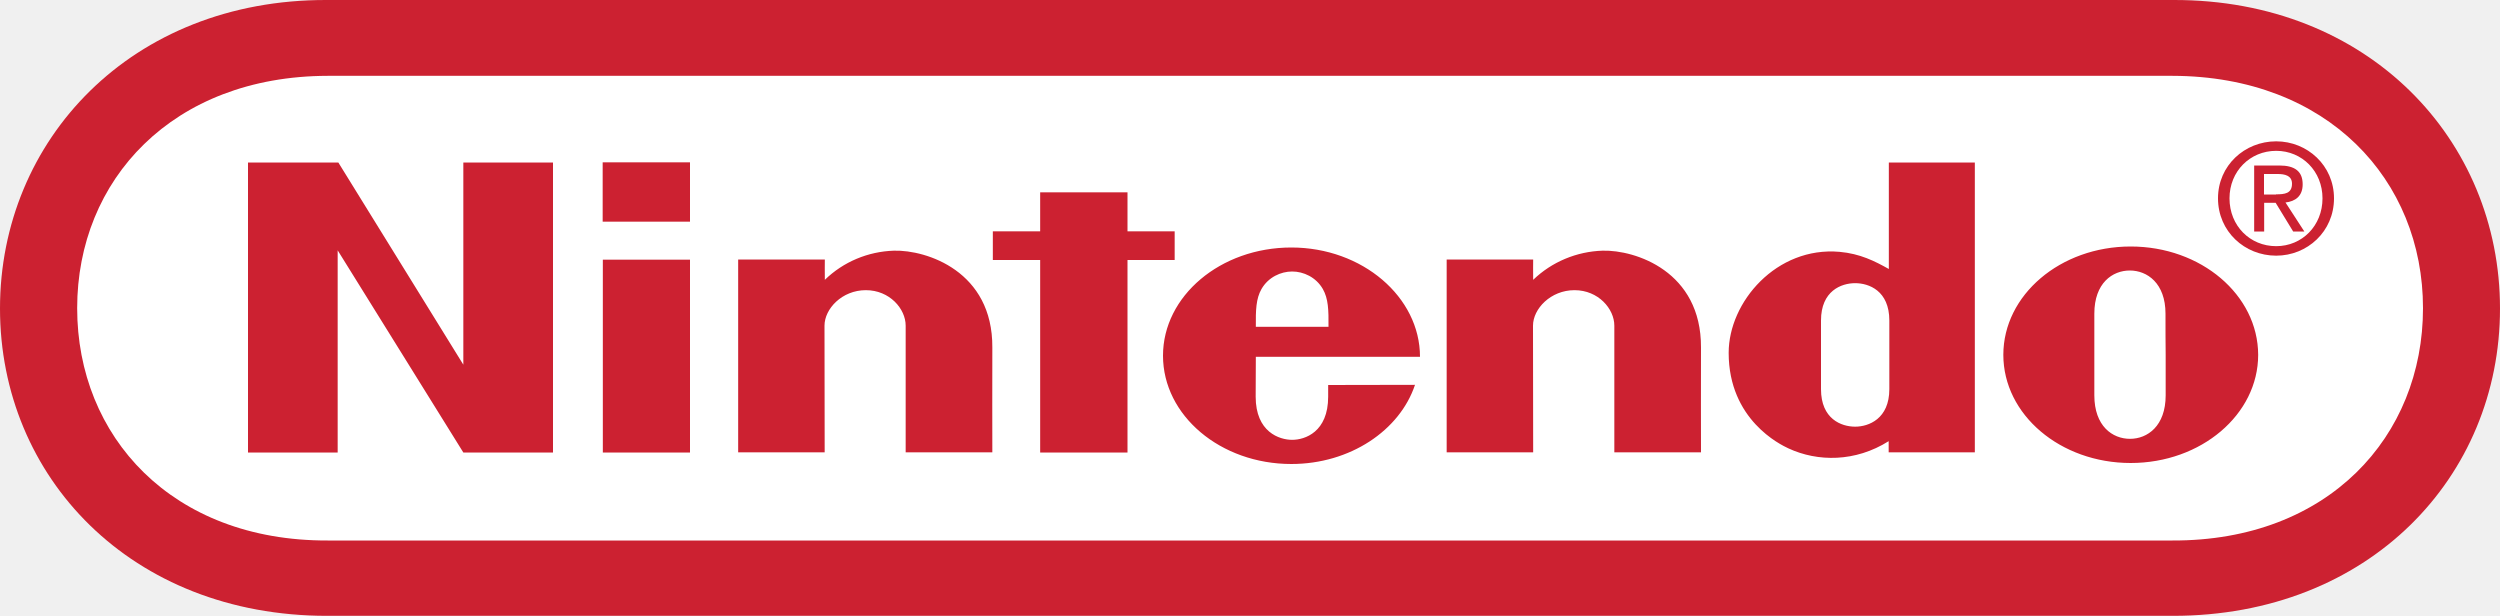
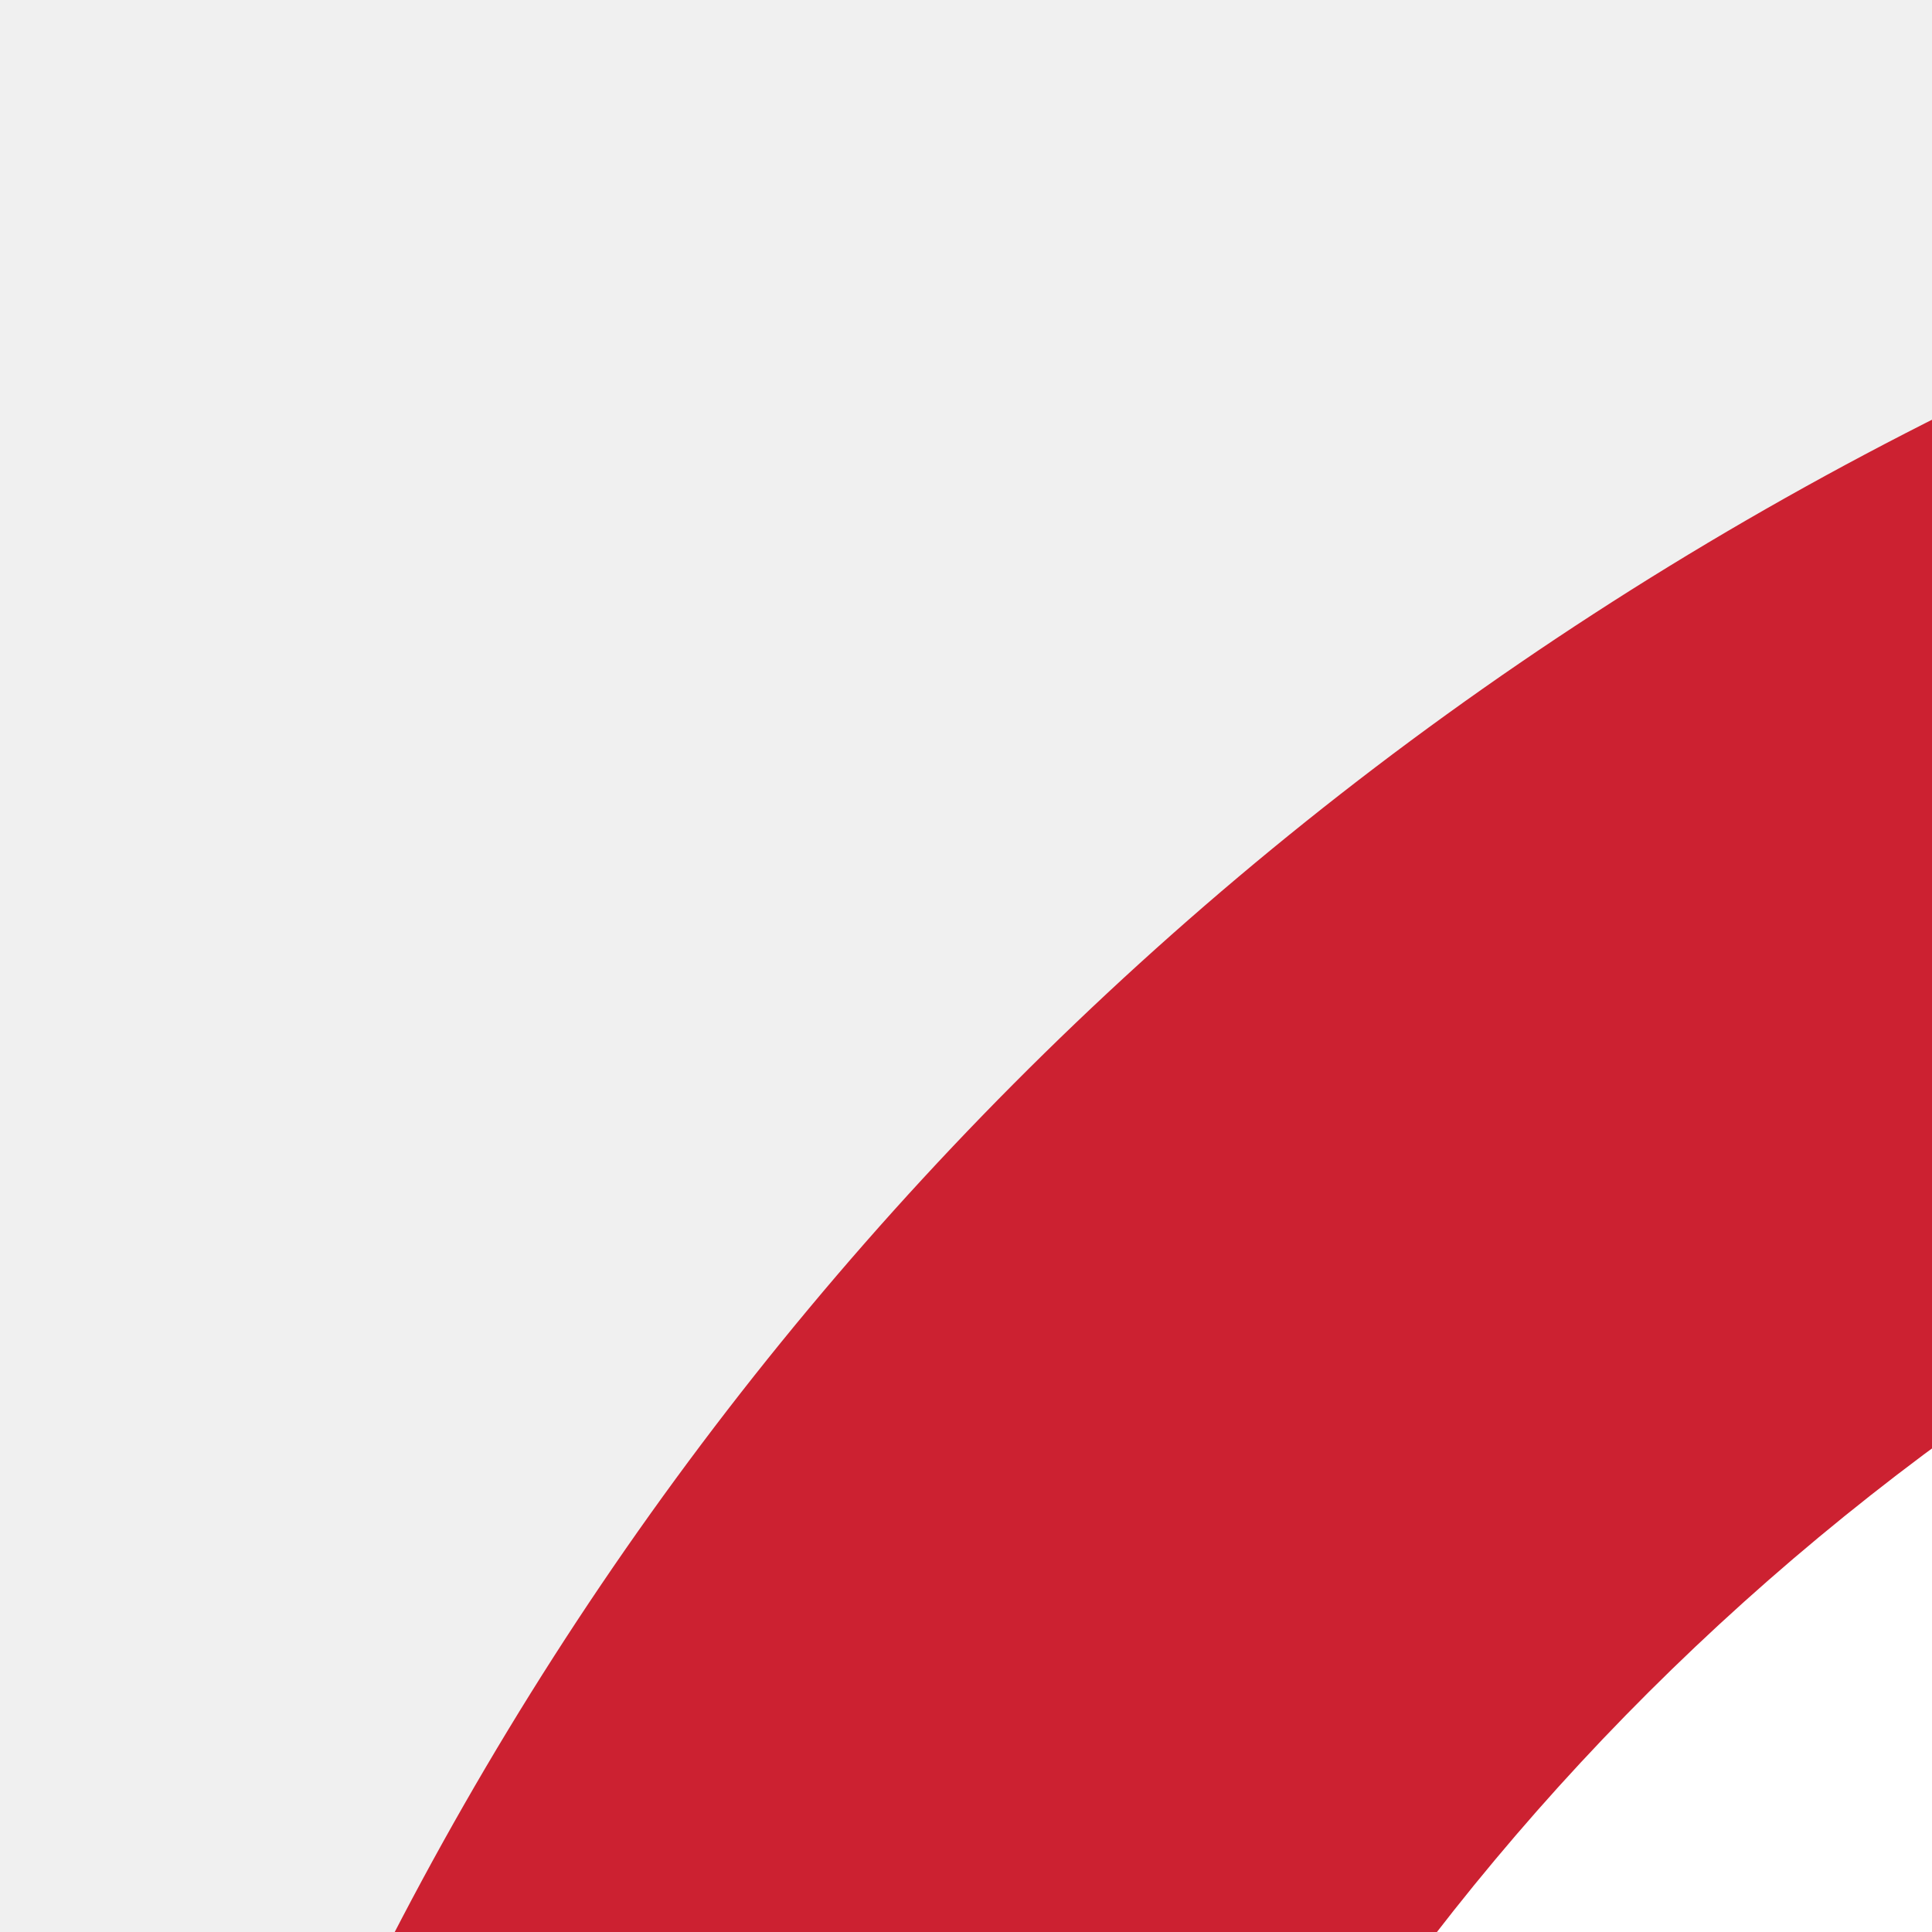
- <svg xmlns="http://www.w3.org/2000/svg" version="1.1" id="Camada_1" x="0" y="0" viewBox="0 0 1500 369.5" style="enable-background:new 0 0 1500 369.5" xml:space="preserve">
+ <svg xmlns="http://www.w3.org/2000/svg" version="1.1" id="Camada_1" x="0" y="0" viewBox="0 0 100 100" style="enable-background:new 0 0 1500 369.5" xml:space="preserve">
  <style>.st0{fill-rule:evenodd;clip-rule:evenodd;fill:#cc2131}</style>
  <path class="st0" d="M196.2 369.5C78.6 369.5 0 286.2 0 185.1 0 84 78.8-.3 196 0h1108c117.2-.3 196 84 196 185.1s-78.6 184.4-196.2 184.4H196.2z" />
  <path d="M196.6 45.5c-93.1.2-150.3 62.4-150.3 139.4s56.8 139.7 150.3 139.4h1106.9c93.5.3 150.3-62.4 150.3-139.4s-57.2-139.2-150.3-139.4H196.6z" style="fill-rule:evenodd;clip-rule:evenodd;fill:#fff" />
  <path class="st0" d="M148.8 97.5H203l75 121.3V97.5h53.8v174H278l-75.4-121.3v121.3h-53.8v-174zm475.3 17.9h52.4v23.4h28.3V156h-28.3v115.5h-52.4V156h-28.4v-17.2h28.4v-23.4zm-262.4 40.4H414v115.7h-52.3V155.8zm-.2-58.4H414V133h-52.4V97.4zm937.9 115.3v24.5c0 18.4-10.9 26.1-21.4 26.1-10.5 0-21.4-7.6-21.4-26.1v-49c0-18.4 10.9-25.9 21.3-25.9s21.4 7.6 21.4 25.9c0 6.9 0 19.9.1 24.5zm-21-64.8c-42.2 0-76.4 29.1-76.4 65s34.2 64.9 76.4 64.9c42.3 0 76.5-29.1 76.5-64.9-.1-36-34.3-65-76.5-65zm-145.1-50.4h51.6v173.9h-51.7v-6.7c-20 12.6-42.6 12.5-60.2 4.3-4.7-2.2-35.8-17.1-35.8-57.3 0-30.6 28.8-63.9 66.5-60.6 12.4 1.1 21.2 5.6 29.6 10.3V97.5zm.3 115.5v-20.7c0-17.9-12.3-22.4-20.5-22.4-8.3 0-20.5 4.6-20.5 22.4v41.2c0 17.9 12.2 22.5 20.5 22.5 8.1 0 20.5-4.7 20.5-22.5V213zm-597.2-62.6c19.5-.5 59.3 12.3 59 58.1-.1 8.1 0 62.9 0 62.9h-52v-76c0-10.1-9.6-21.3-23.9-21.3-14.3 0-24.8 11.2-24.8 21.3l.1 76h-51.9V155.7h52s-.1 9.3 0 12.2c11.1-10.8 25.9-17 41.5-17.5zm425.2 0c19.5-.5 59.2 12.3 59 58.1-.1 8.1 0 62.9 0 62.9h-52v-76c0-10.1-9.6-21.3-23.9-21.3-14.3 0-24.9 11.2-24.9 21.3l.1 76H868V155.7h51.9s-.1 9.3 0 12.2c11.2-10.8 26.1-17 41.7-17.5zm-208.1 45.7c-.1-10.1.1-16.9 3.4-22.7 4.1-7.1 11.6-10.5 18.4-10.5 6.8 0 14.3 3.4 18.4 10.5 3.3 5.8 3.5 12.6 3.4 22.7h-43.6zm43.4 34.9v7c0 21.2-13.9 25.9-21.6 25.9-7.7 0-21.9-4.7-21.9-25.9 0-6.4.1-23.9.1-23.9H852c0-35.9-34.6-65.6-77.2-65.6-42.5 0-77 29.1-77 64.9 0 35.9 34.5 65 77 65 35.3 0 65.1-20.2 74.2-47.5l-52.1.1zm561.6-92.1h-6V99.3h15.1c9.3 0 14 3.5 14 11.3 0 7.1-4.4 10.2-10.3 10.9l11.3 17.4h-6.7l-10.5-17.2h-6.9v17.2zm7.1-22.3c5.1 0 9.6-.4 9.6-6.4 0-4.9-4.4-5.8-8.6-5.8h-8.2v12.3h7.2z" />
  <path class="st0" d="M1330.8 119c0-19.7 16-34.2 34.9-34.2 18.7 0 34.7 14.5 34.7 34.2 0 19.9-16 34.4-34.7 34.4-18.9 0-34.9-14.5-34.9-34.4zm34.9 28.7c15.5 0 27.8-12.2 27.8-28.7 0-16.2-12.2-28.5-27.8-28.5-15.7 0-28 12.3-28 28.5 0 16.5 12.3 28.7 28 28.7z" />
</svg>
